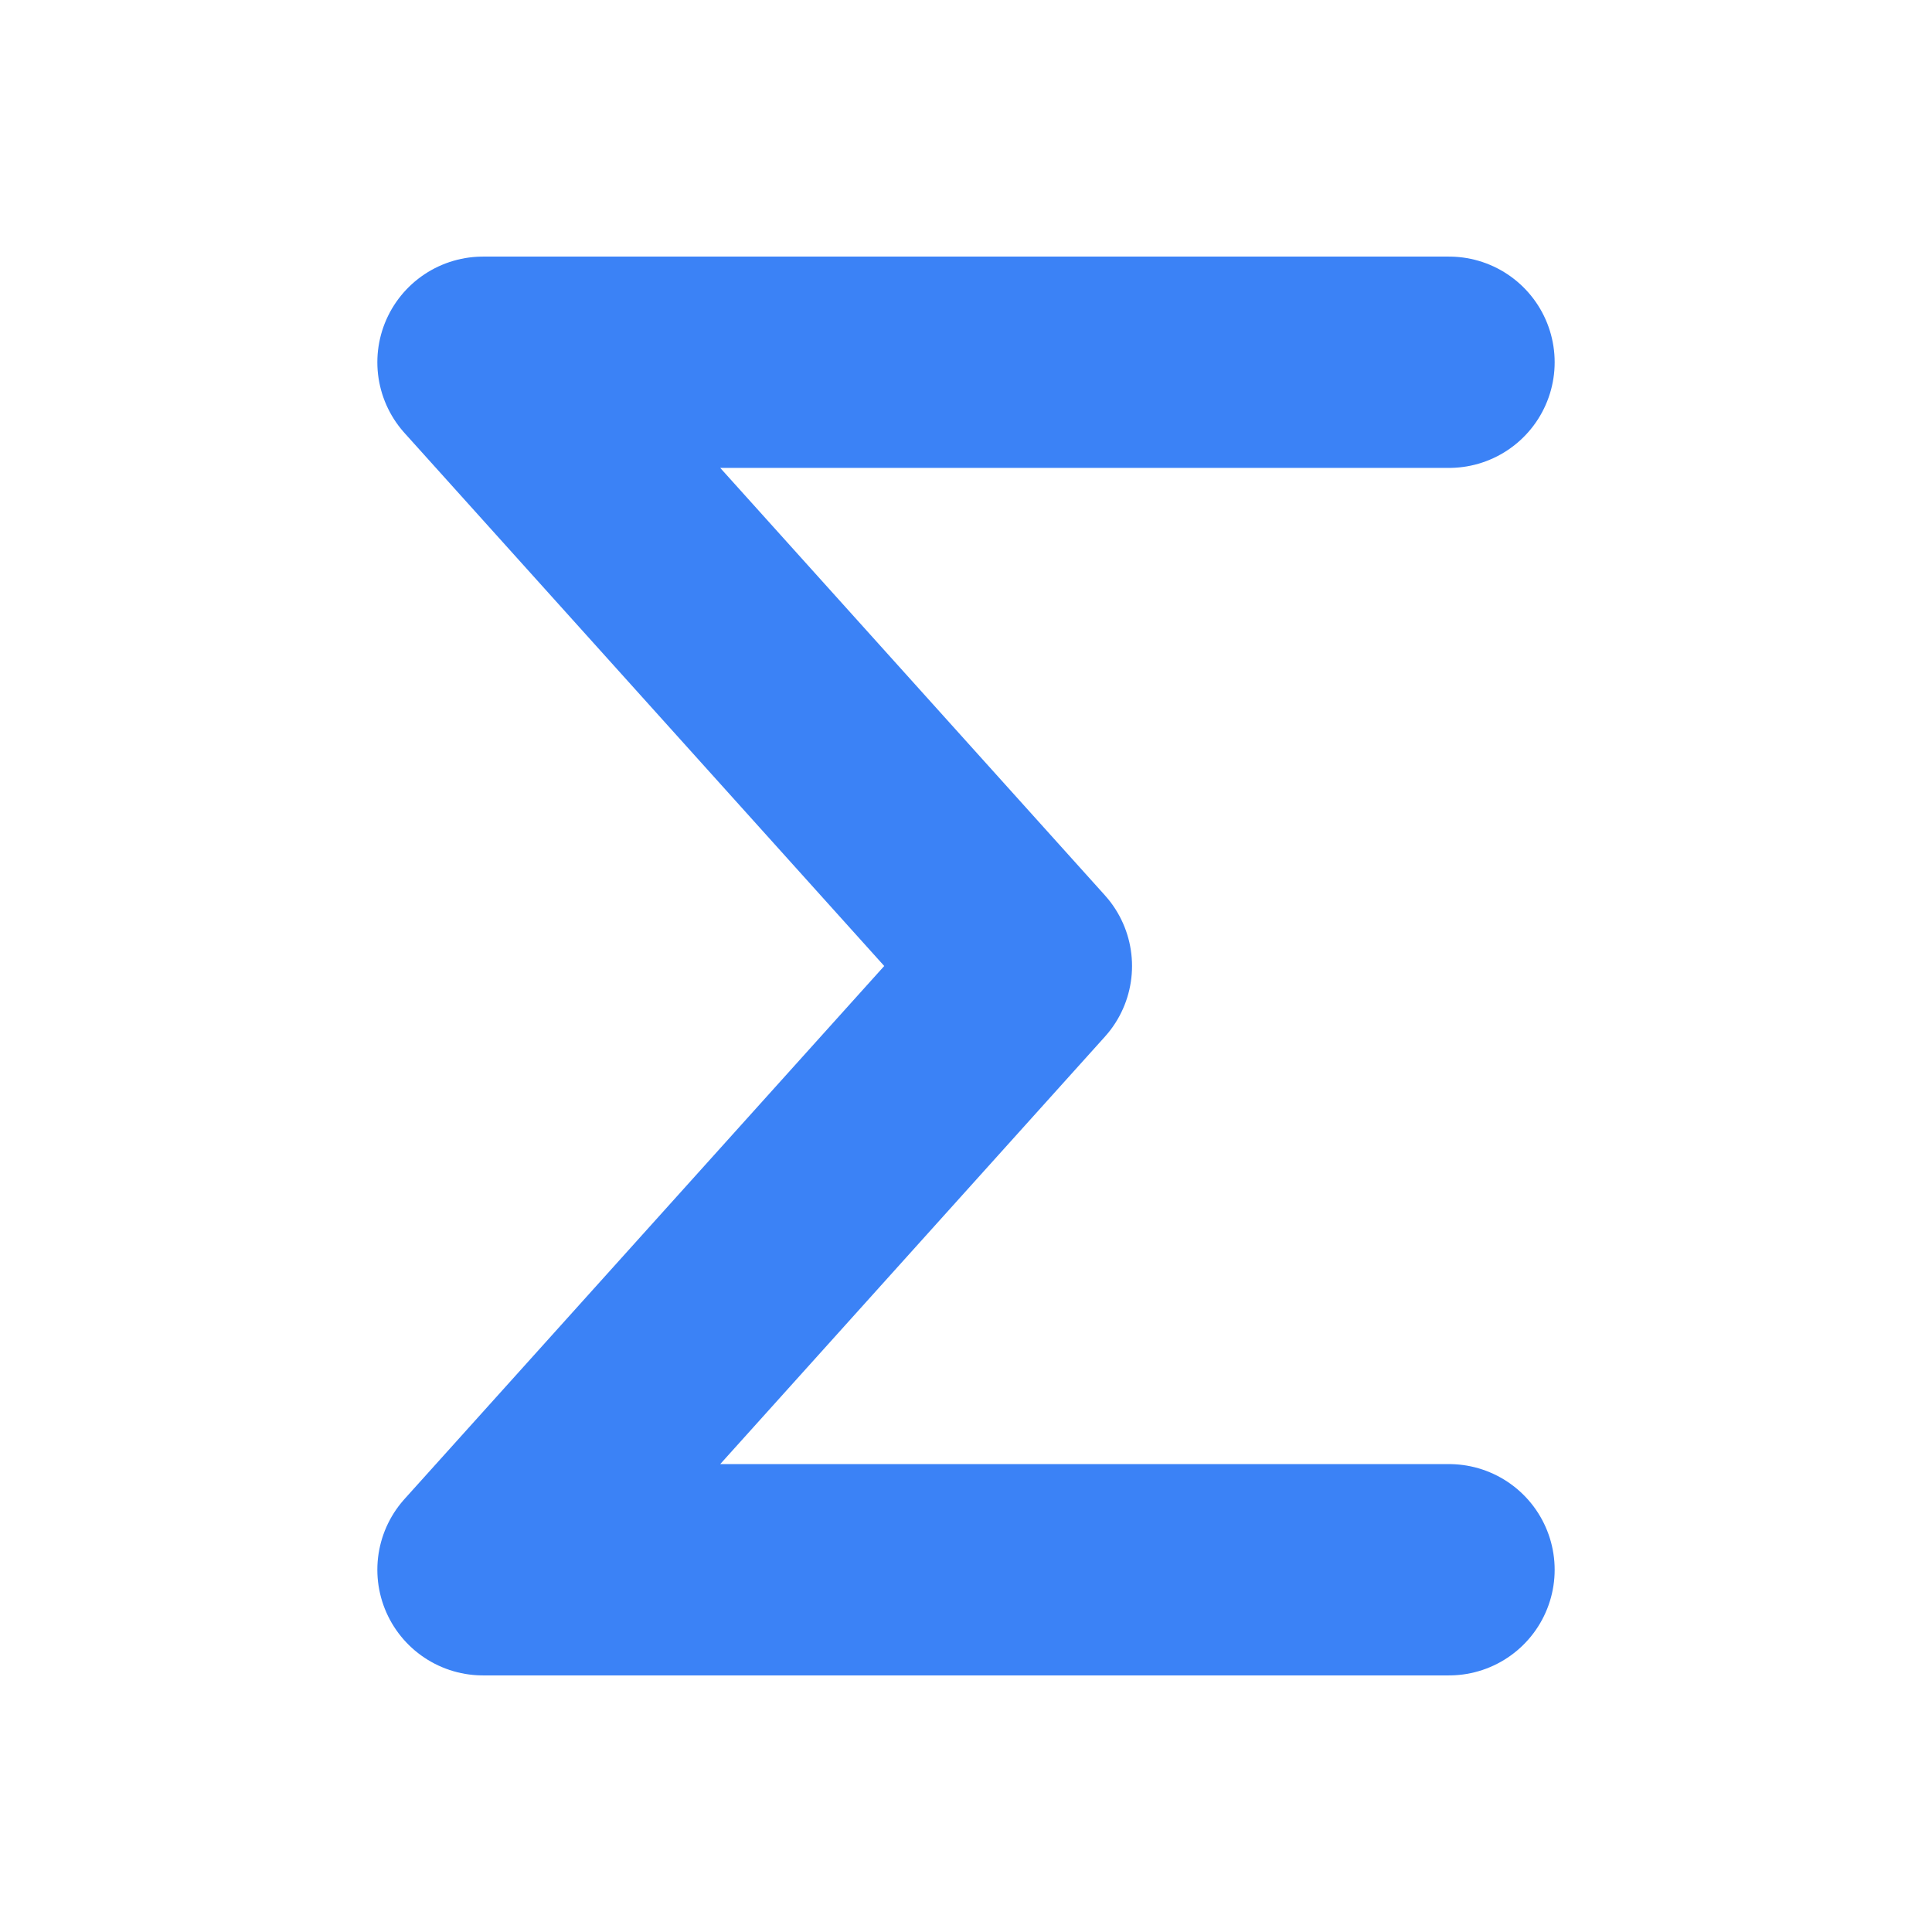
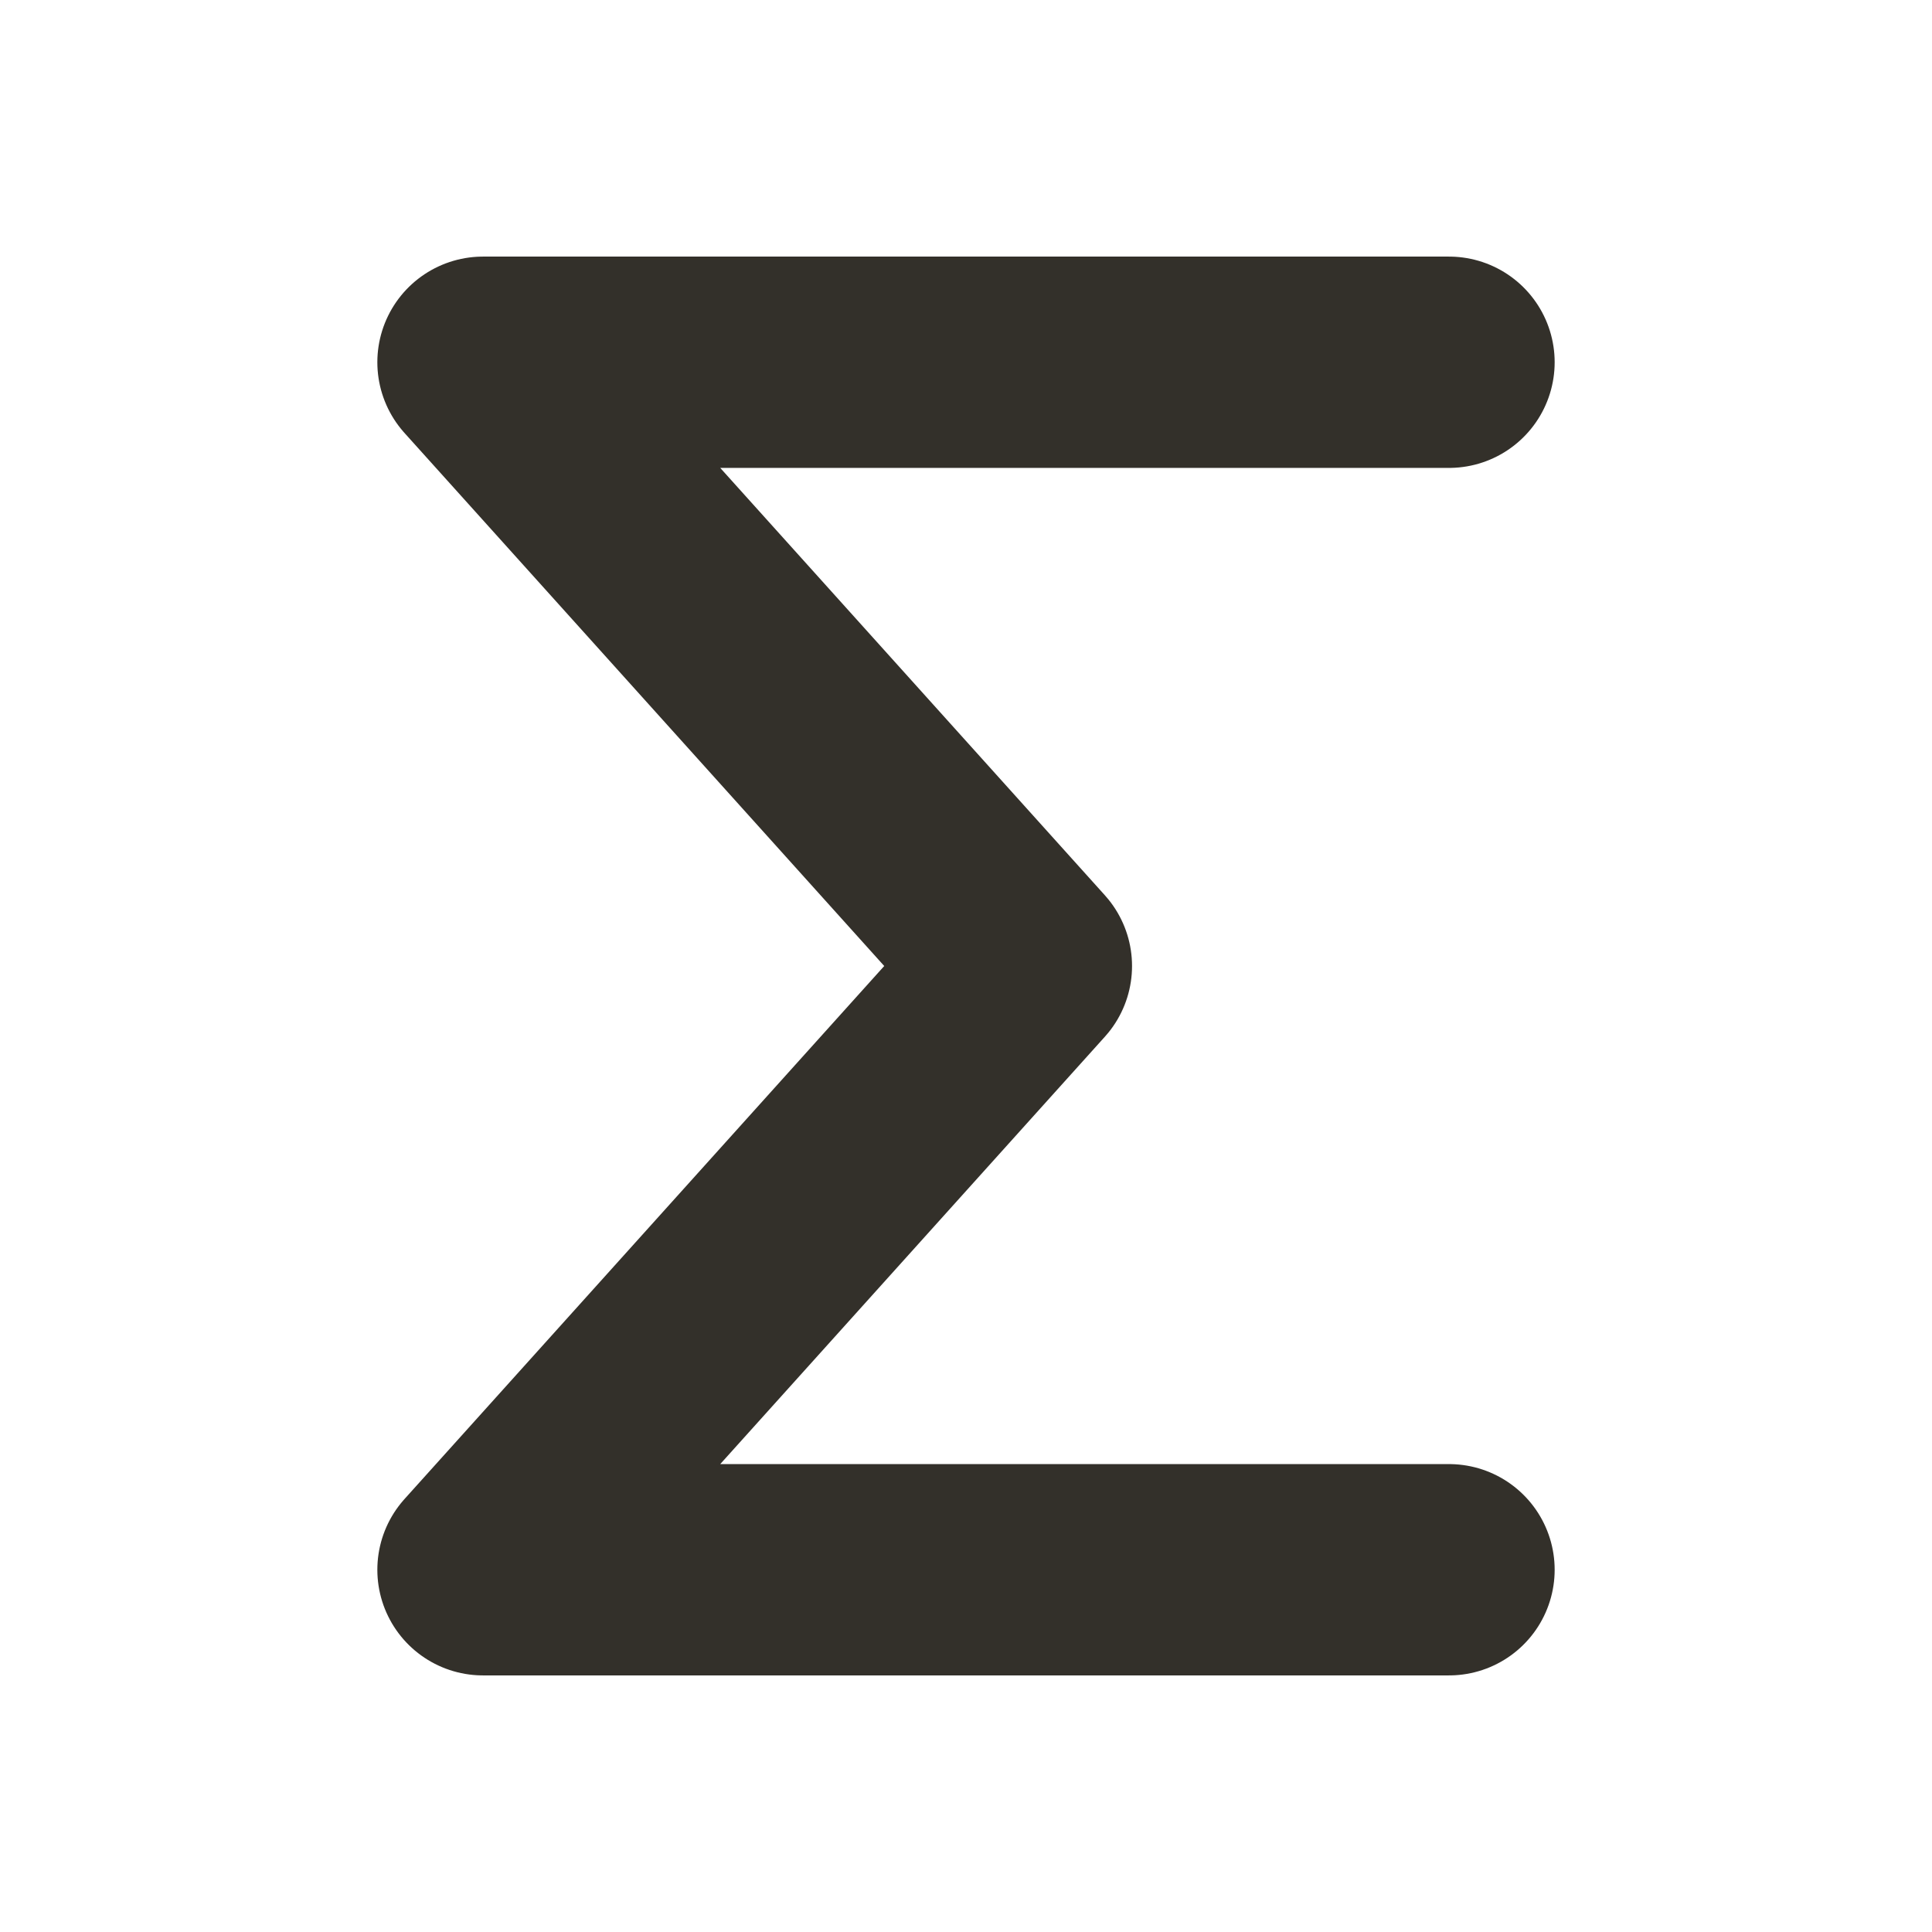
<svg xmlns="http://www.w3.org/2000/svg" viewBox="0 0 64 64" role="img" aria-label="Math PDF Generator">
-   <path d="M48 12 H16 L34 32 L16 52 H48" fill="none" stroke="#3b82f6" stroke-width="7" stroke-linecap="round" stroke-linejoin="round" />
+   <path d="M48 12 H16 L34 32 L16 52 H48" fill="none" stroke="#33302a" stroke-width="7" stroke-linecap="round" stroke-linejoin="round" />
</svg>
